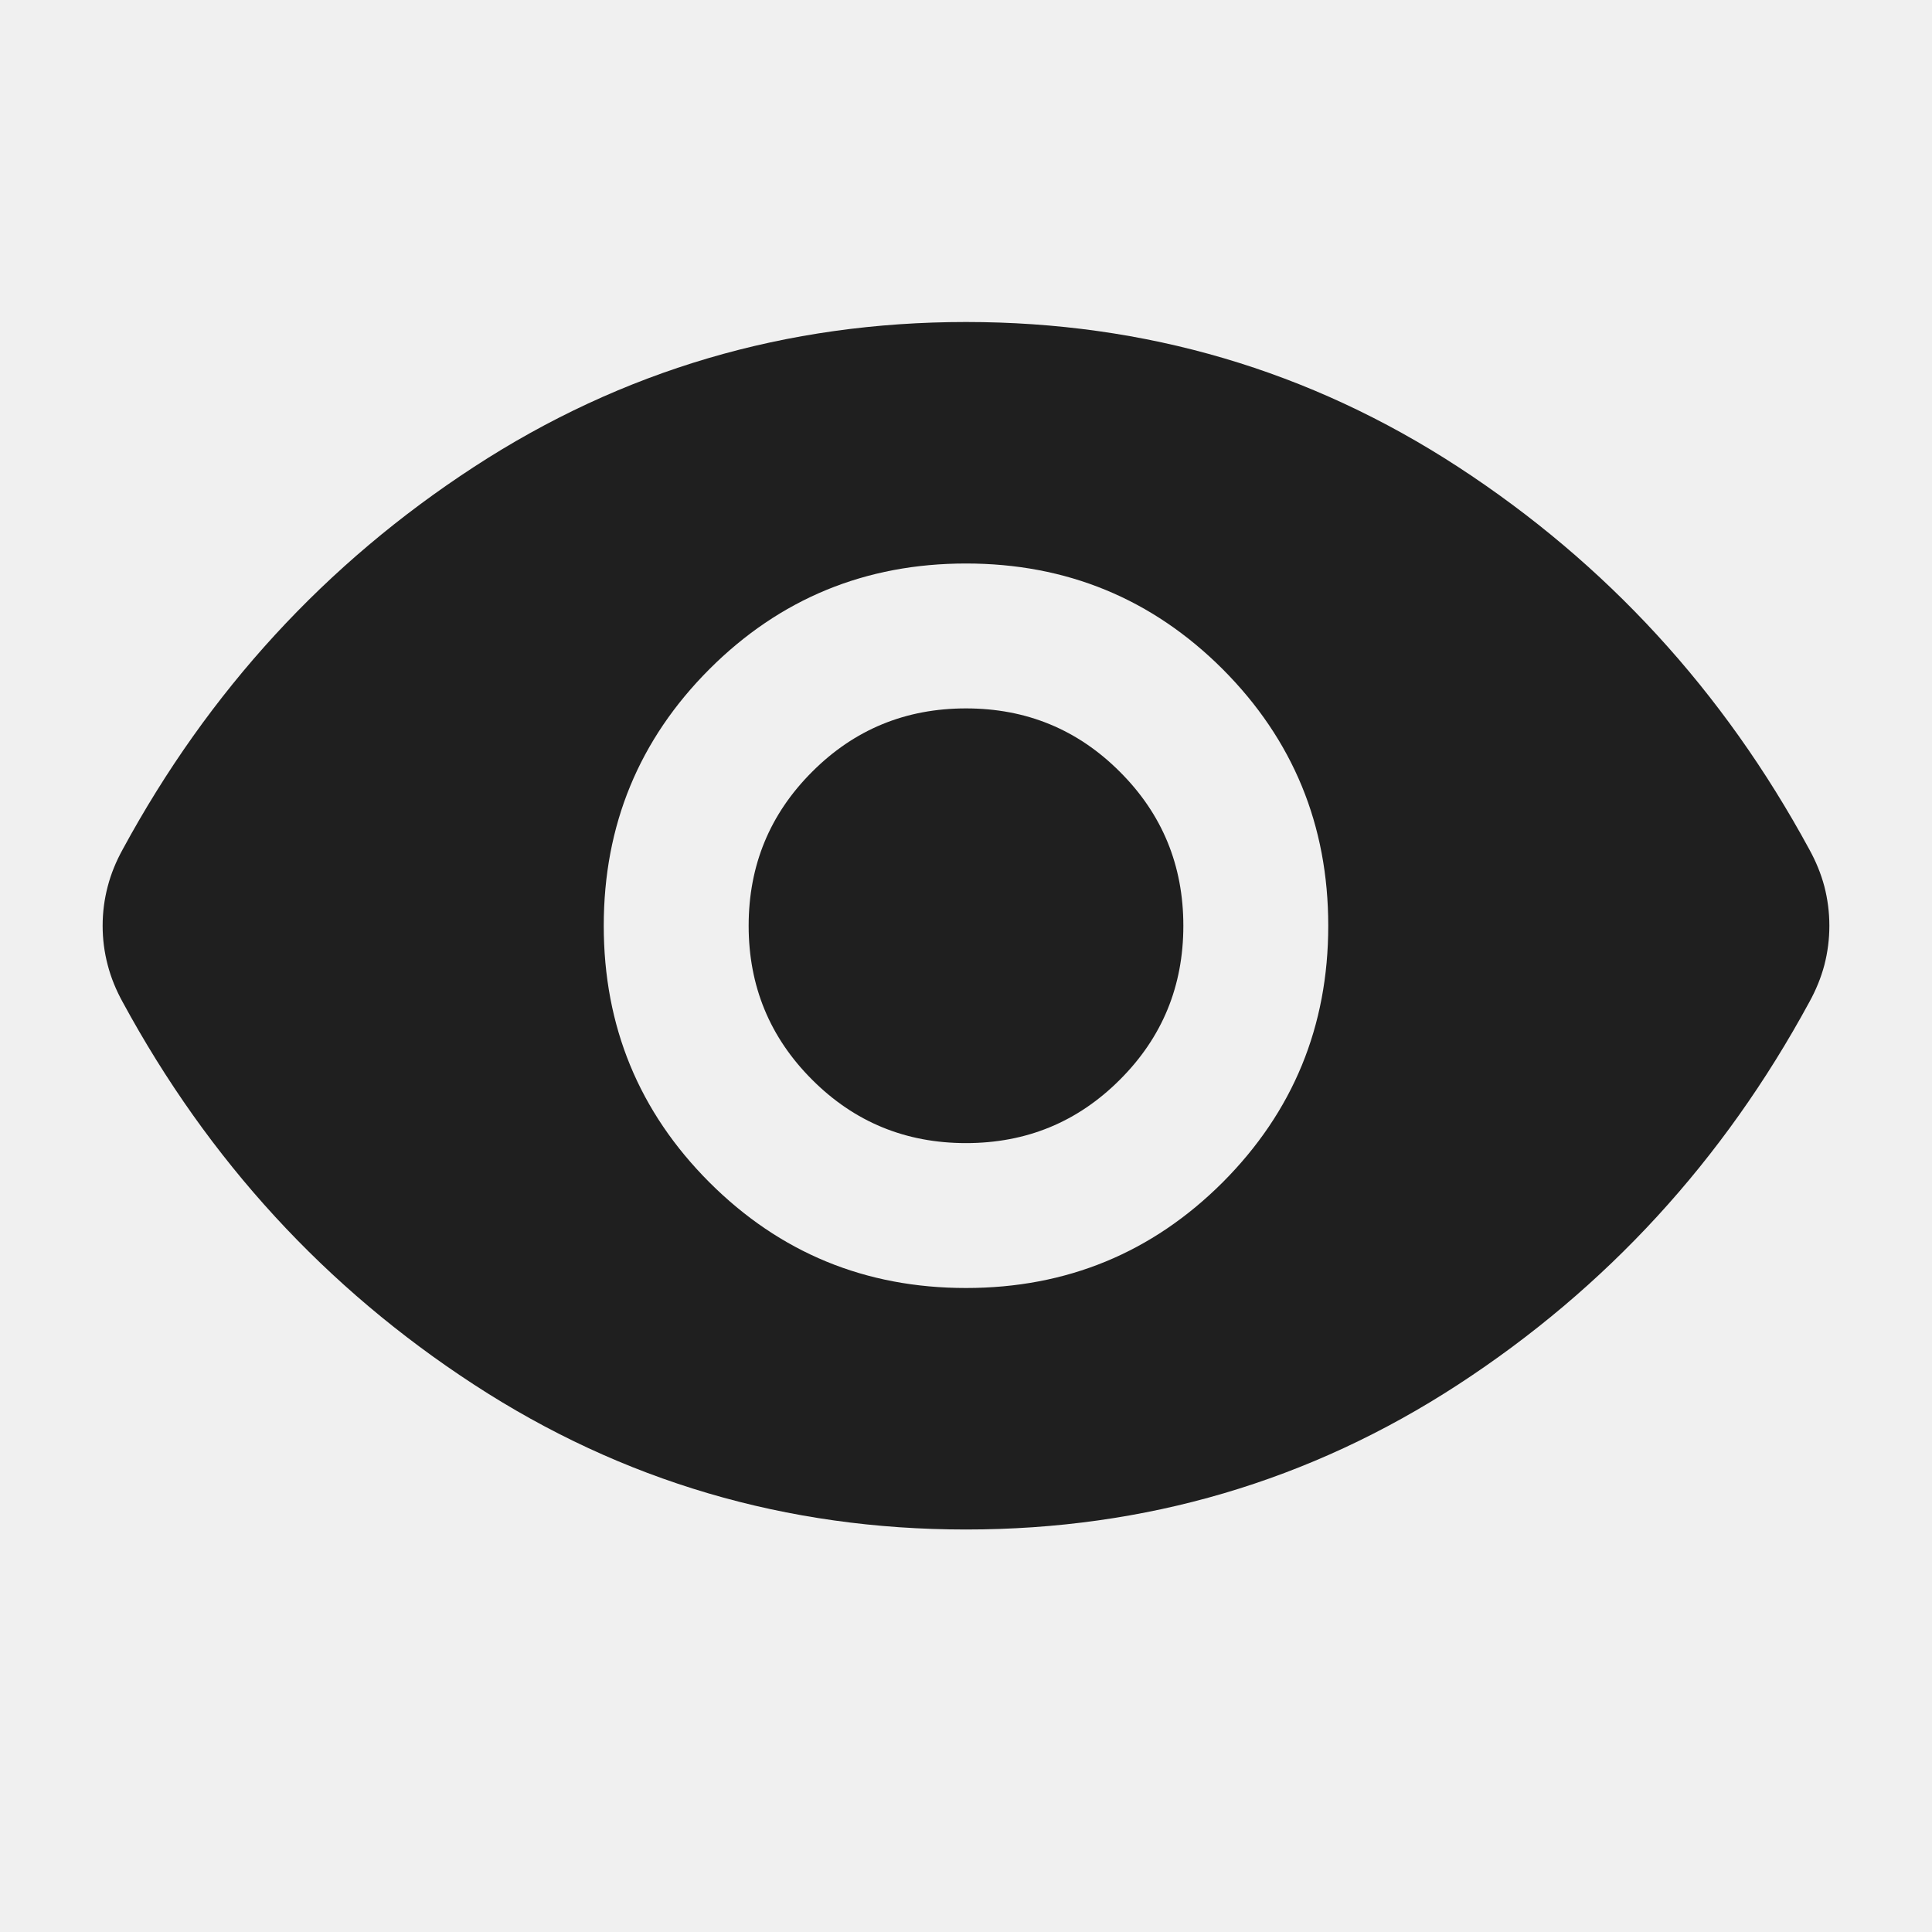
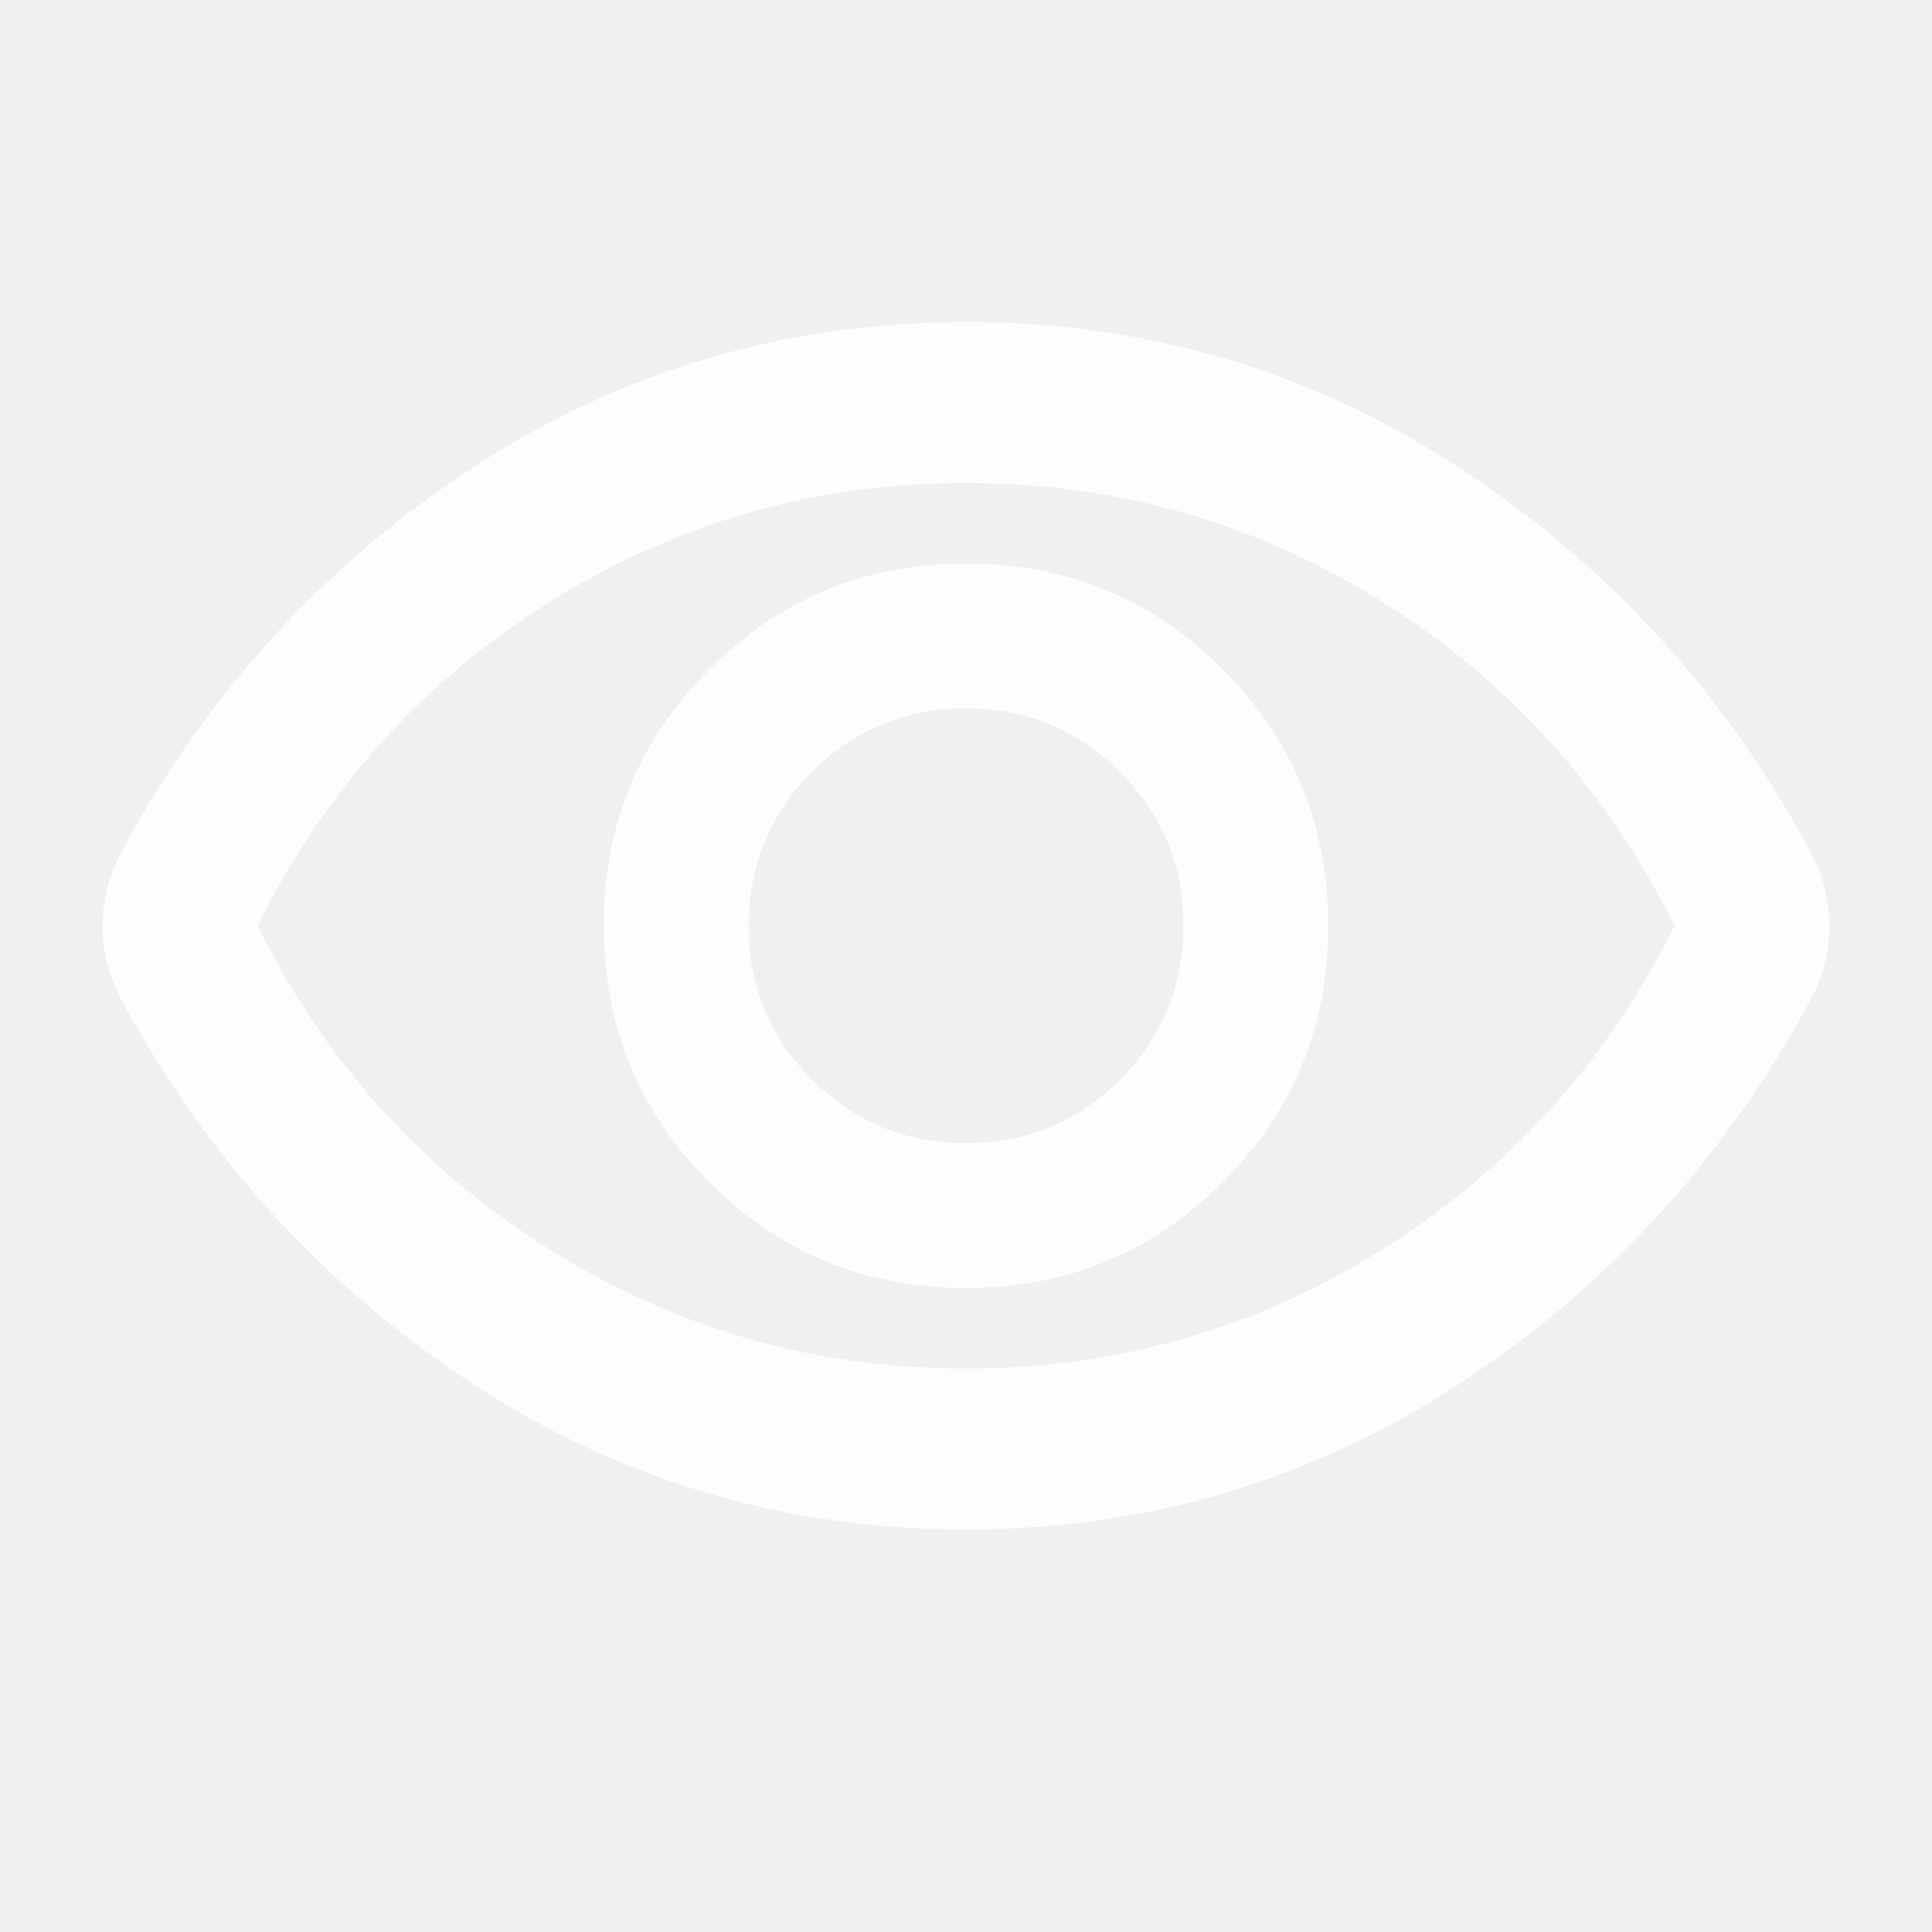
- <svg xmlns="http://www.w3.org/2000/svg" width="24" height="24" viewBox="0 0 24 24" fill="none">
-   <path d="M12 16C13.25 16 14.312 15.562 15.188 14.688C16.062 13.812 16.5 12.75 16.5 11.5C16.5 10.25 16.062 9.188 15.188 8.312C14.312 7.438 13.25 7 12 7C10.75 7 9.688 7.438 8.813 8.312C7.938 9.188 7.5 10.25 7.5 11.5C7.5 12.75 7.938 13.812 8.813 14.688C9.688 15.562 10.75 16 12 16ZM12 14.2C11.25 14.2 10.613 13.938 10.088 13.412C9.563 12.887 9.3 12.25 9.3 11.5C9.3 10.75 9.563 10.113 10.088 9.588C10.613 9.062 11.25 8.8 12 8.8C12.75 8.8 13.387 9.062 13.912 9.588C14.438 10.113 14.7 10.75 14.7 11.5C14.7 12.25 14.438 12.887 13.912 13.412C13.387 13.938 12.75 14.2 12 14.2ZM12 19C9.767 19 7.729 18.4 5.888 17.2C4.046 16 2.592 14.417 1.525 12.45C1.442 12.3 1.379 12.146 1.338 11.988C1.296 11.829 1.275 11.667 1.275 11.5C1.275 11.333 1.296 11.171 1.338 11.012C1.379 10.854 1.442 10.7 1.525 10.55C2.592 8.583 4.046 7 5.888 5.8C7.729 4.6 9.767 4 12 4C14.233 4 16.271 4.6 18.113 5.8C19.954 7 21.408 8.583 22.475 10.55C22.558 10.7 22.621 10.854 22.663 11.012C22.704 11.171 22.725 11.333 22.725 11.5C22.725 11.667 22.704 11.829 22.663 11.988C22.621 12.146 22.558 12.3 22.475 12.45C21.408 14.417 19.954 16 18.113 17.2C16.271 18.4 14.233 19 12 19Z" fill="black" fill-opacity="0.87" />
+ <svg xmlns="http://www.w3.org/2000/svg" width="24" height="24" viewBox="0 0 24 24" fill="none" version="1.1" id="svg1">
+   <defs id="defs1" />
+   <path d="M12 16C13.25 16 14.312 15.562 15.188 14.688C16.062 13.812 16.5 12.75 16.5 11.5C16.5 10.25 16.062 9.188 15.188 8.312C14.312 7.438 13.25 7 12 7C10.75 7 9.688 7.438 8.813 8.312C7.938 9.188 7.5 10.25 7.5 11.5C7.5 12.75 7.938 13.812 8.813 14.688C9.688 15.562 10.75 16 12 16ZM12 14.2C11.25 14.2 10.613 13.938 10.088 13.412C9.563 12.887 9.3 12.25 9.3 11.5C9.3 10.75 9.563 10.113 10.088 9.588C10.613 9.062 11.25 8.8 12 8.8C12.75 8.8 13.387 9.062 13.912 9.588C14.438 10.113 14.7 10.75 14.7 11.5C14.7 12.25 14.438 12.887 13.912 13.412C13.387 13.938 12.75 14.2 12 14.2ZM12 19C9.767 19 7.729 18.4 5.888 17.2C4.046 16 2.592 14.417 1.525 12.45C1.442 12.3 1.379 12.146 1.338 11.988C1.296 11.829 1.275 11.667 1.275 11.5C1.275 11.333 1.296 11.171 1.338 11.012C1.379 10.854 1.442 10.7 1.525 10.55C2.592 8.583 4.046 7 5.888 5.8C7.729 4.6 9.767 4 12 4C14.233 4 16.271 4.6 18.113 5.8C19.954 7 21.408 8.583 22.475 10.55C22.558 10.7 22.621 10.854 22.663 11.012C22.704 11.171 22.725 11.333 22.725 11.5C22.725 11.667 22.704 11.829 22.663 11.988C22.621 12.146 22.558 12.3 22.475 12.45C21.408 14.417 19.954 16 18.113 17.2C16.271 18.4 14.233 19 12 19ZM12 17C13.883 17 15.613 16.504 17.188 15.512C18.762 14.521 19.967 13.183 20.8 11.5C19.967 9.817 18.762 8.479 17.188 7.487C15.613 6.496 13.883 6 12 6C10.117 6 8.388 6.496 6.813 7.487C5.238 8.479 4.033 9.817 3.2 11.5C4.033 13.183 5.238 14.521 6.813 15.512C8.388 16.504 10.117 17 12 17Z" fill="black" fill-opacity="0.87" id="path1" style="fill:#ffffff;fill-opacity:0.87" />
</svg>
